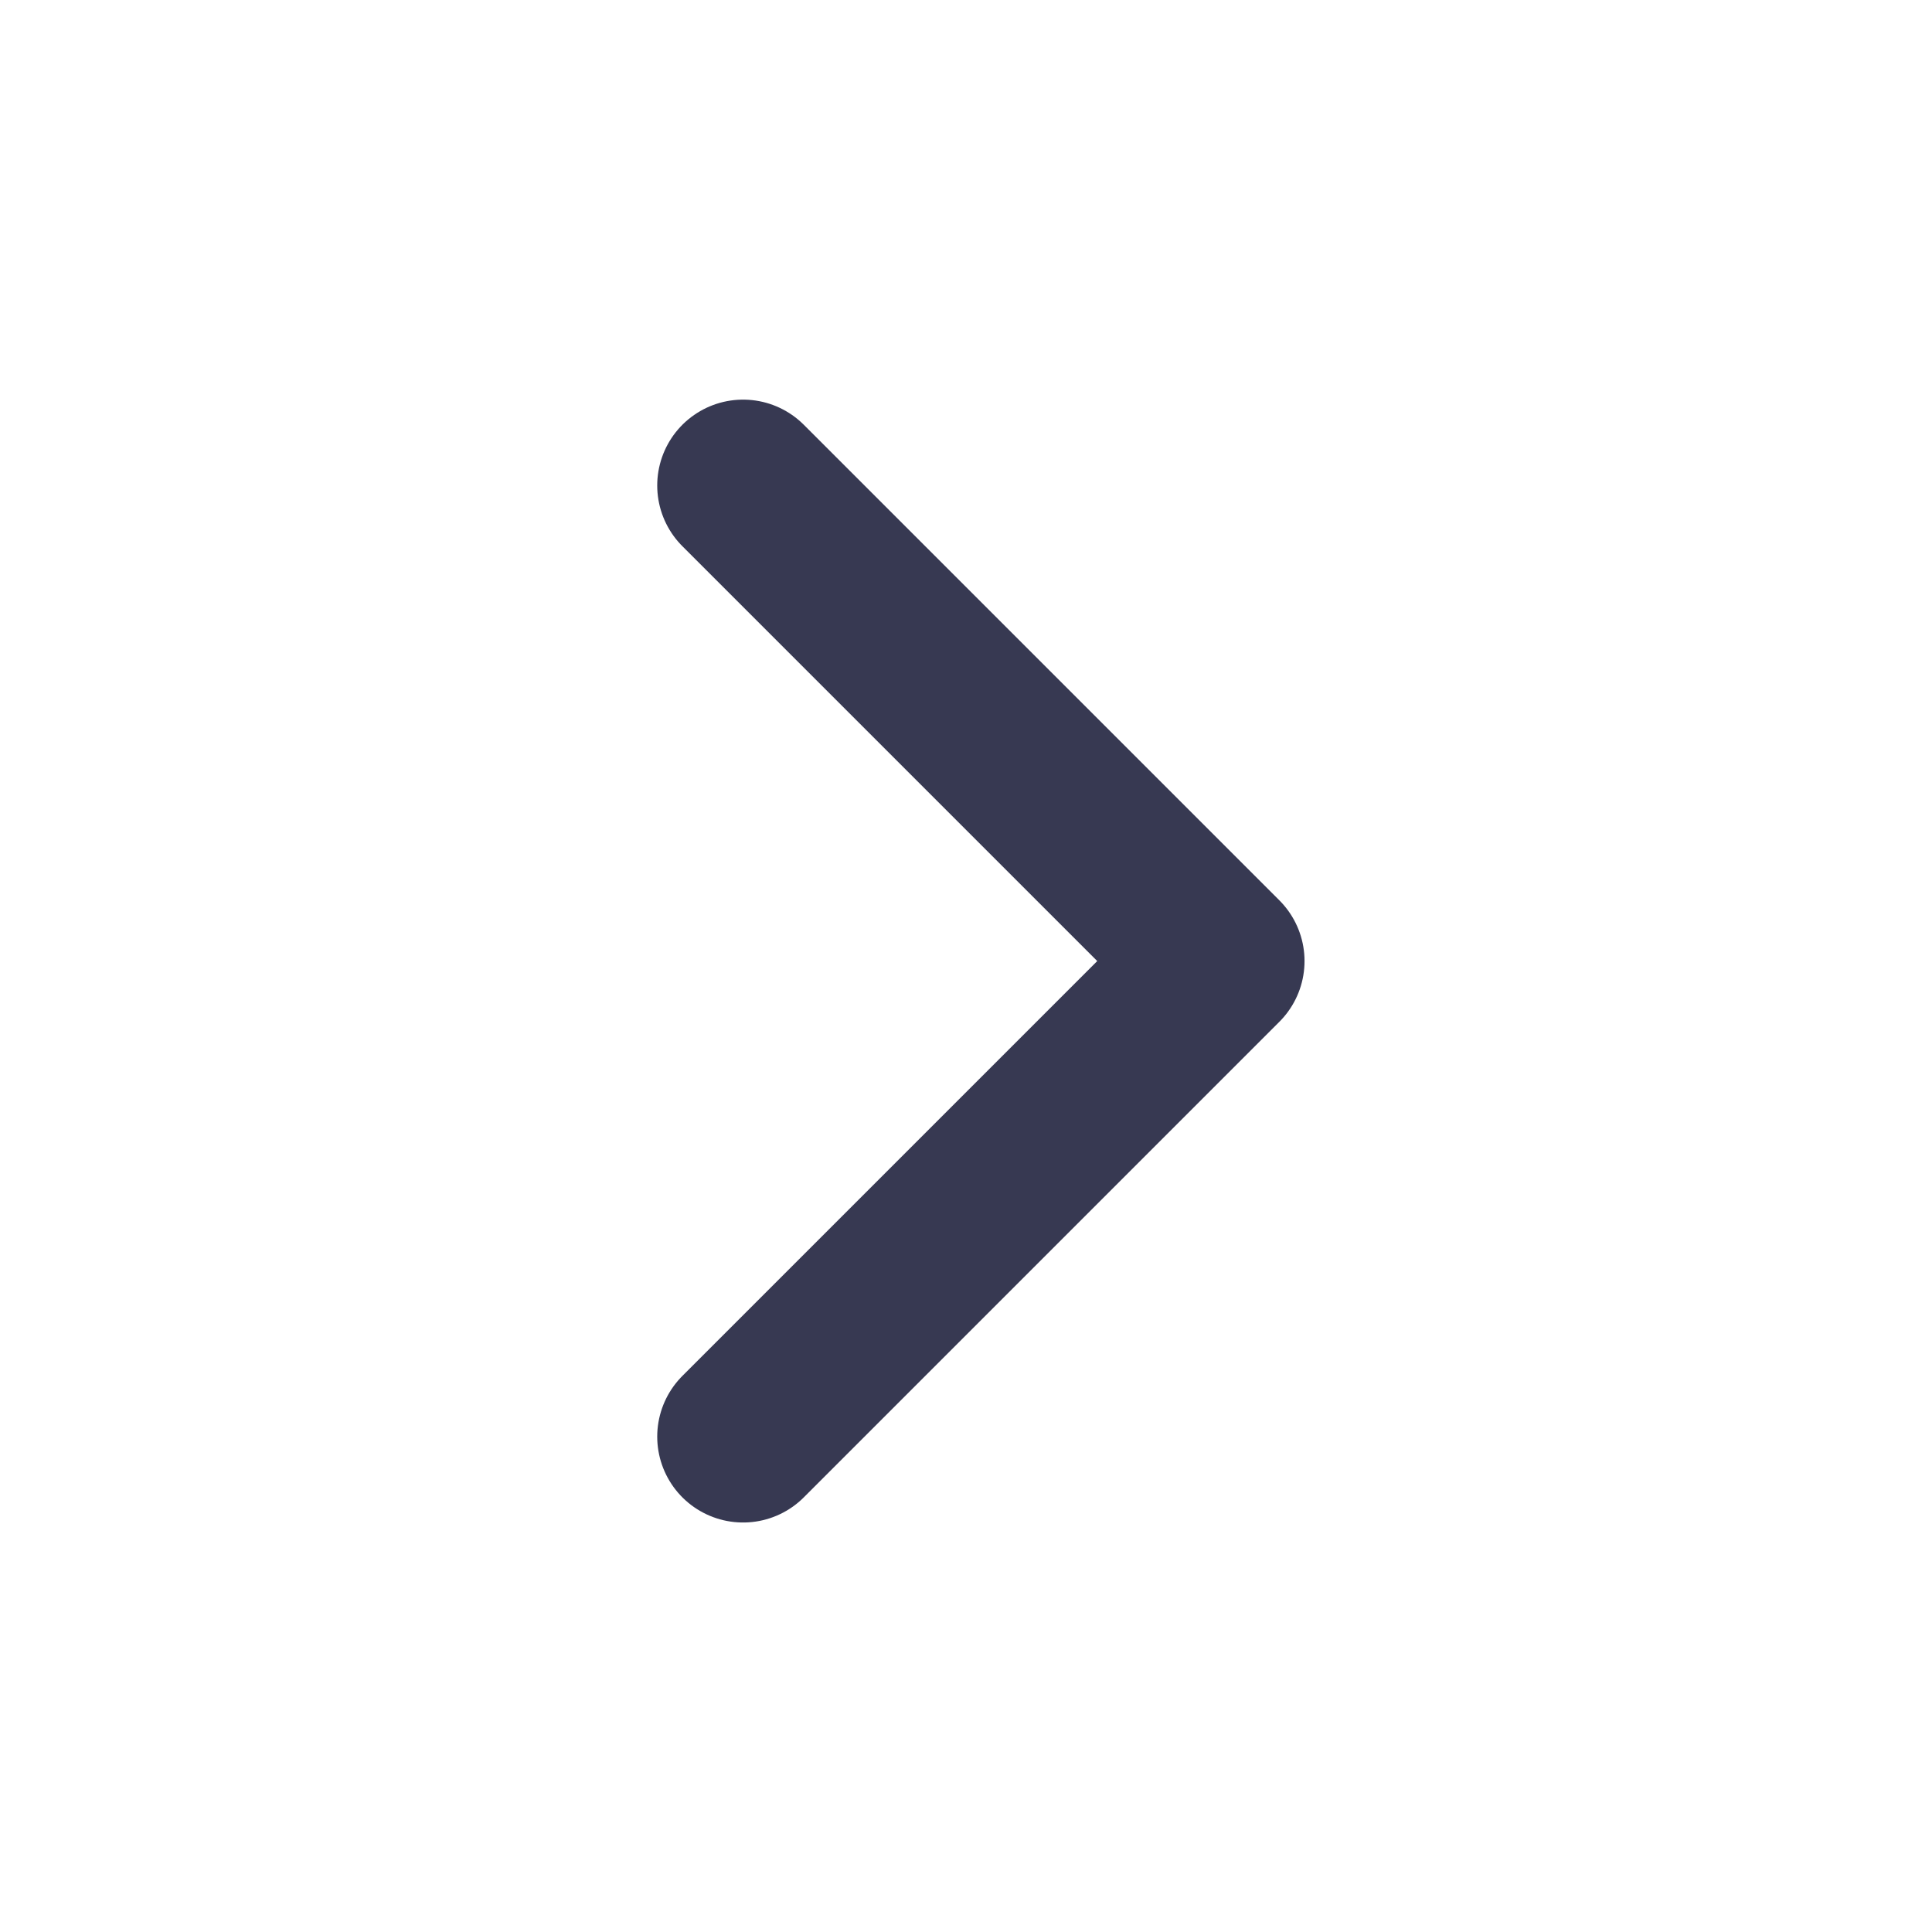
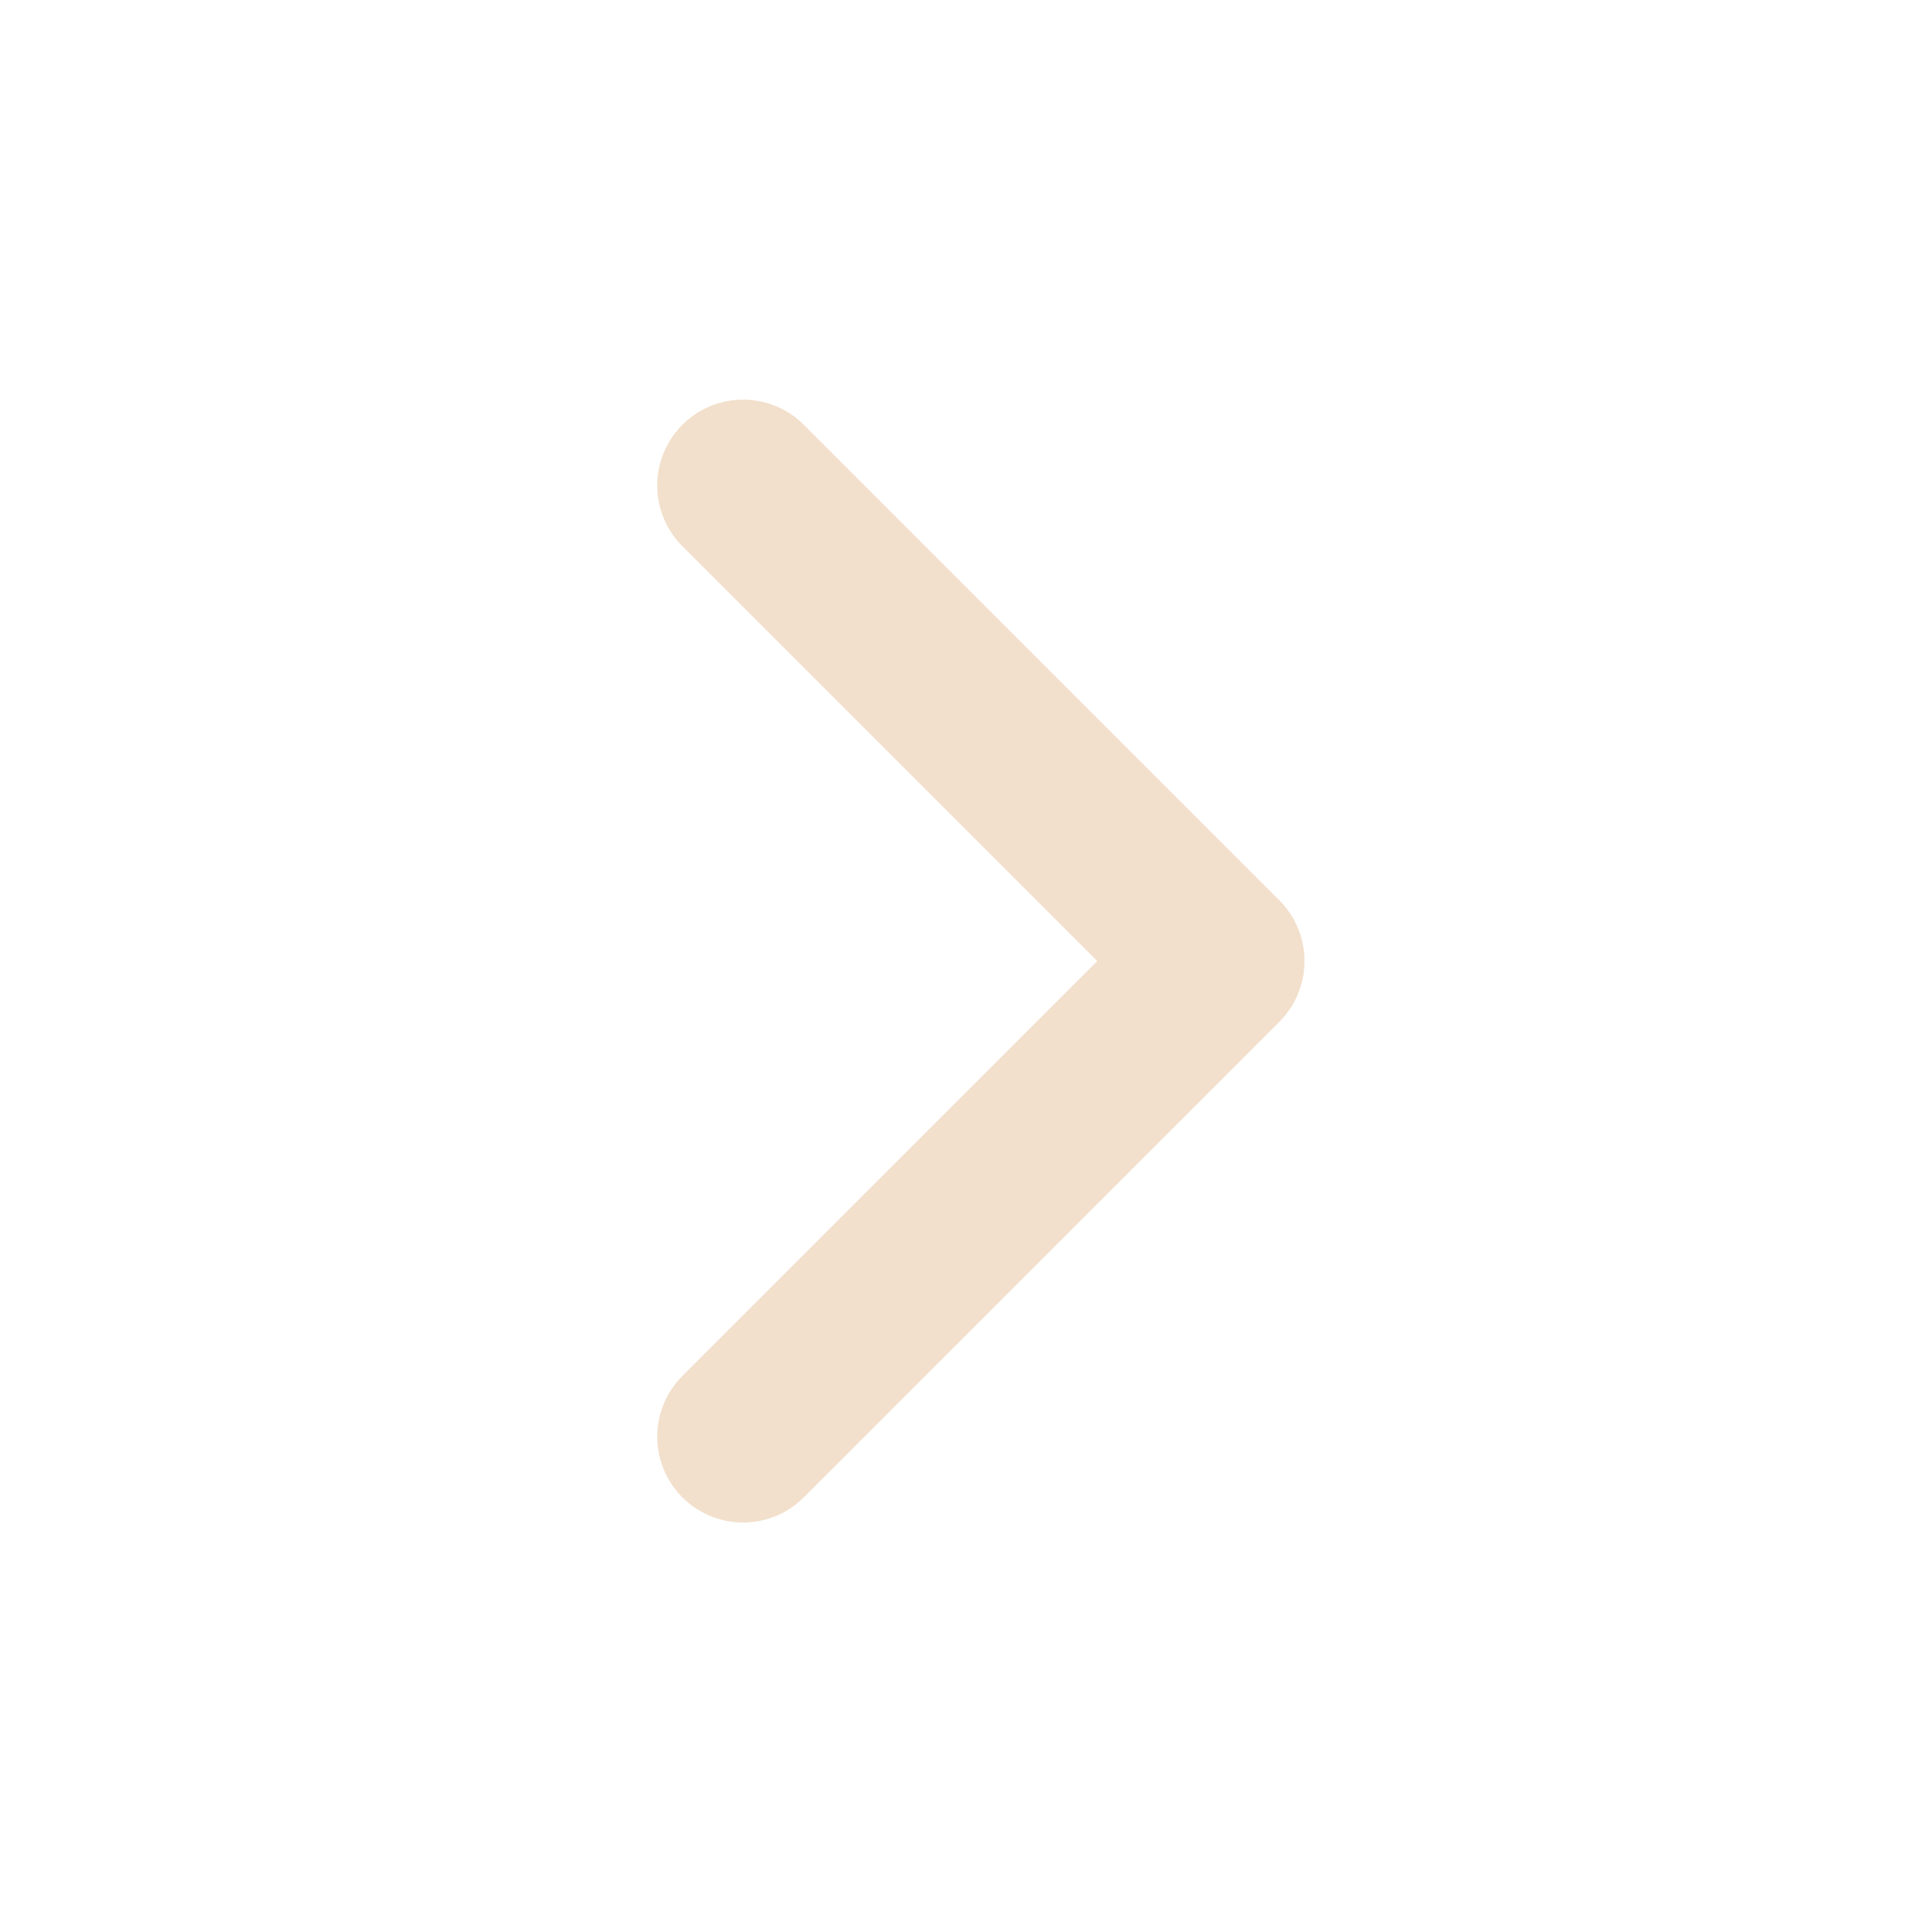
<svg xmlns="http://www.w3.org/2000/svg" width="45" height="45" viewBox="0 0 45 45" fill="none">
-   <path d="M17.308 11.308L28.385 22.385L17.308 33.462" stroke="#373952" stroke-width="4" stroke-linecap="round" stroke-linejoin="round" />
+   <path d="M17.308 11.308L28.385 22.385L17.308 33.462" stroke="#F2E0CC" stroke-width="4" stroke-linecap="round" stroke-linejoin="round" />
</svg>
